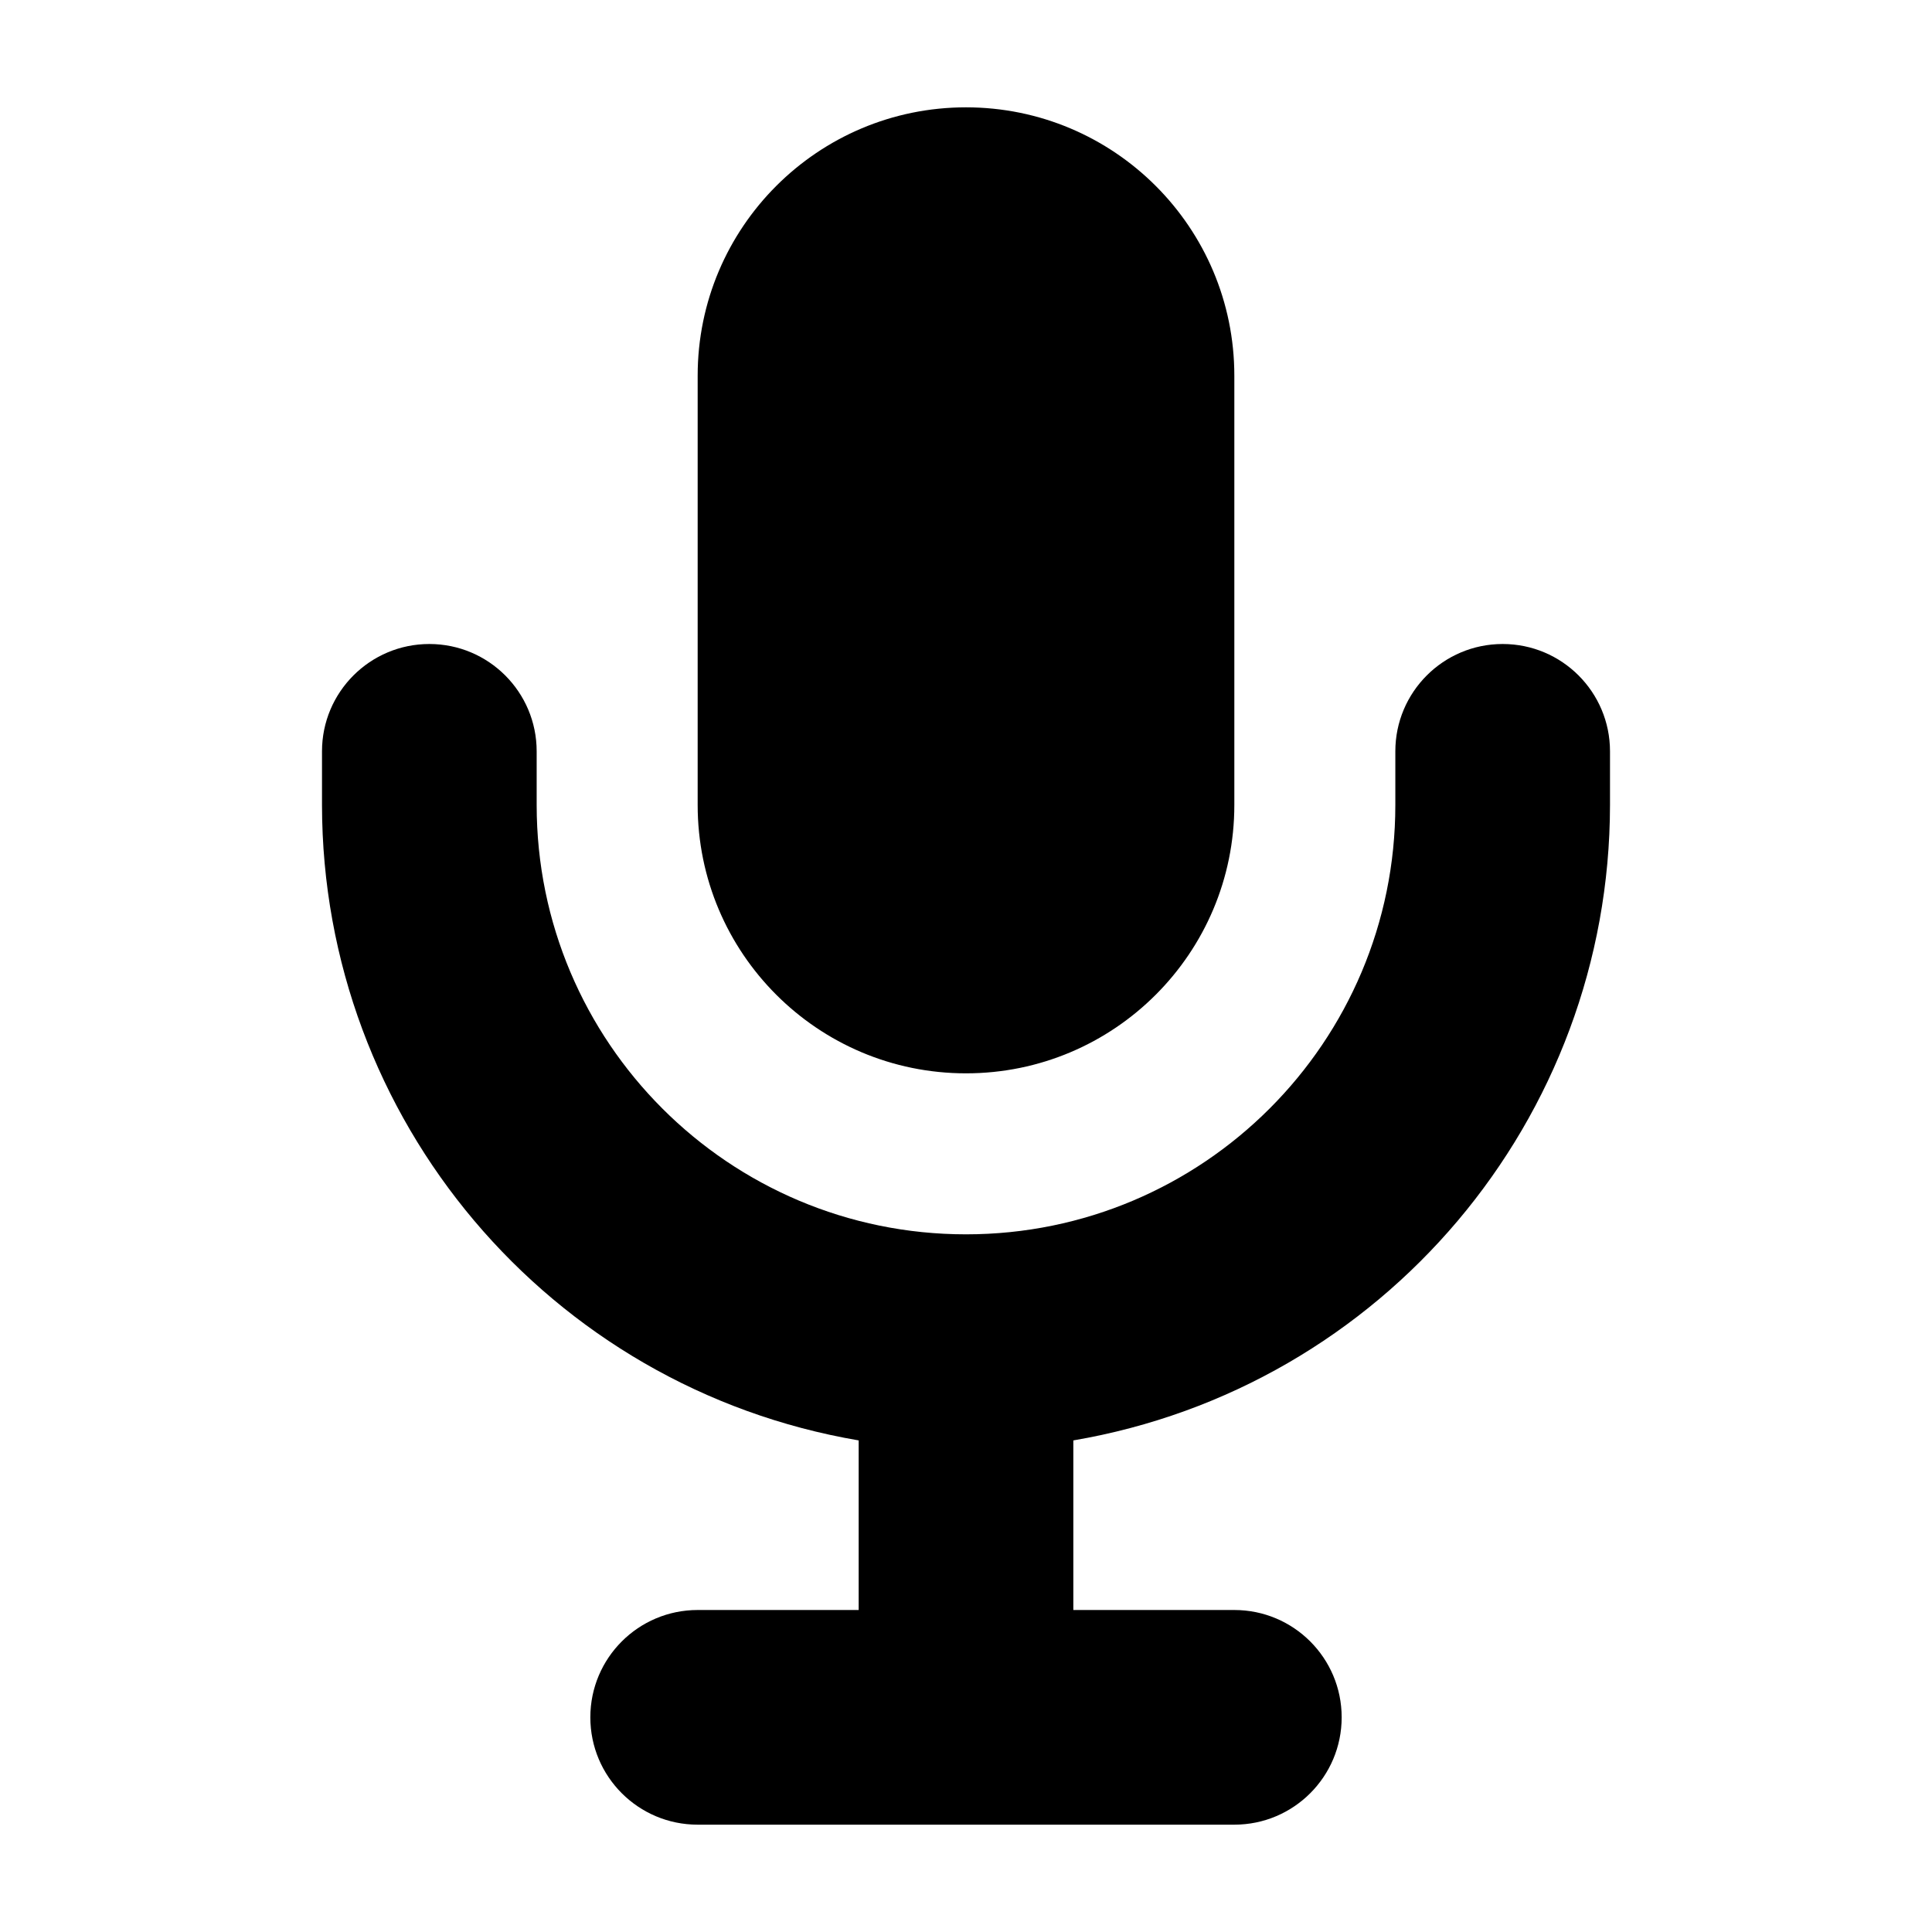
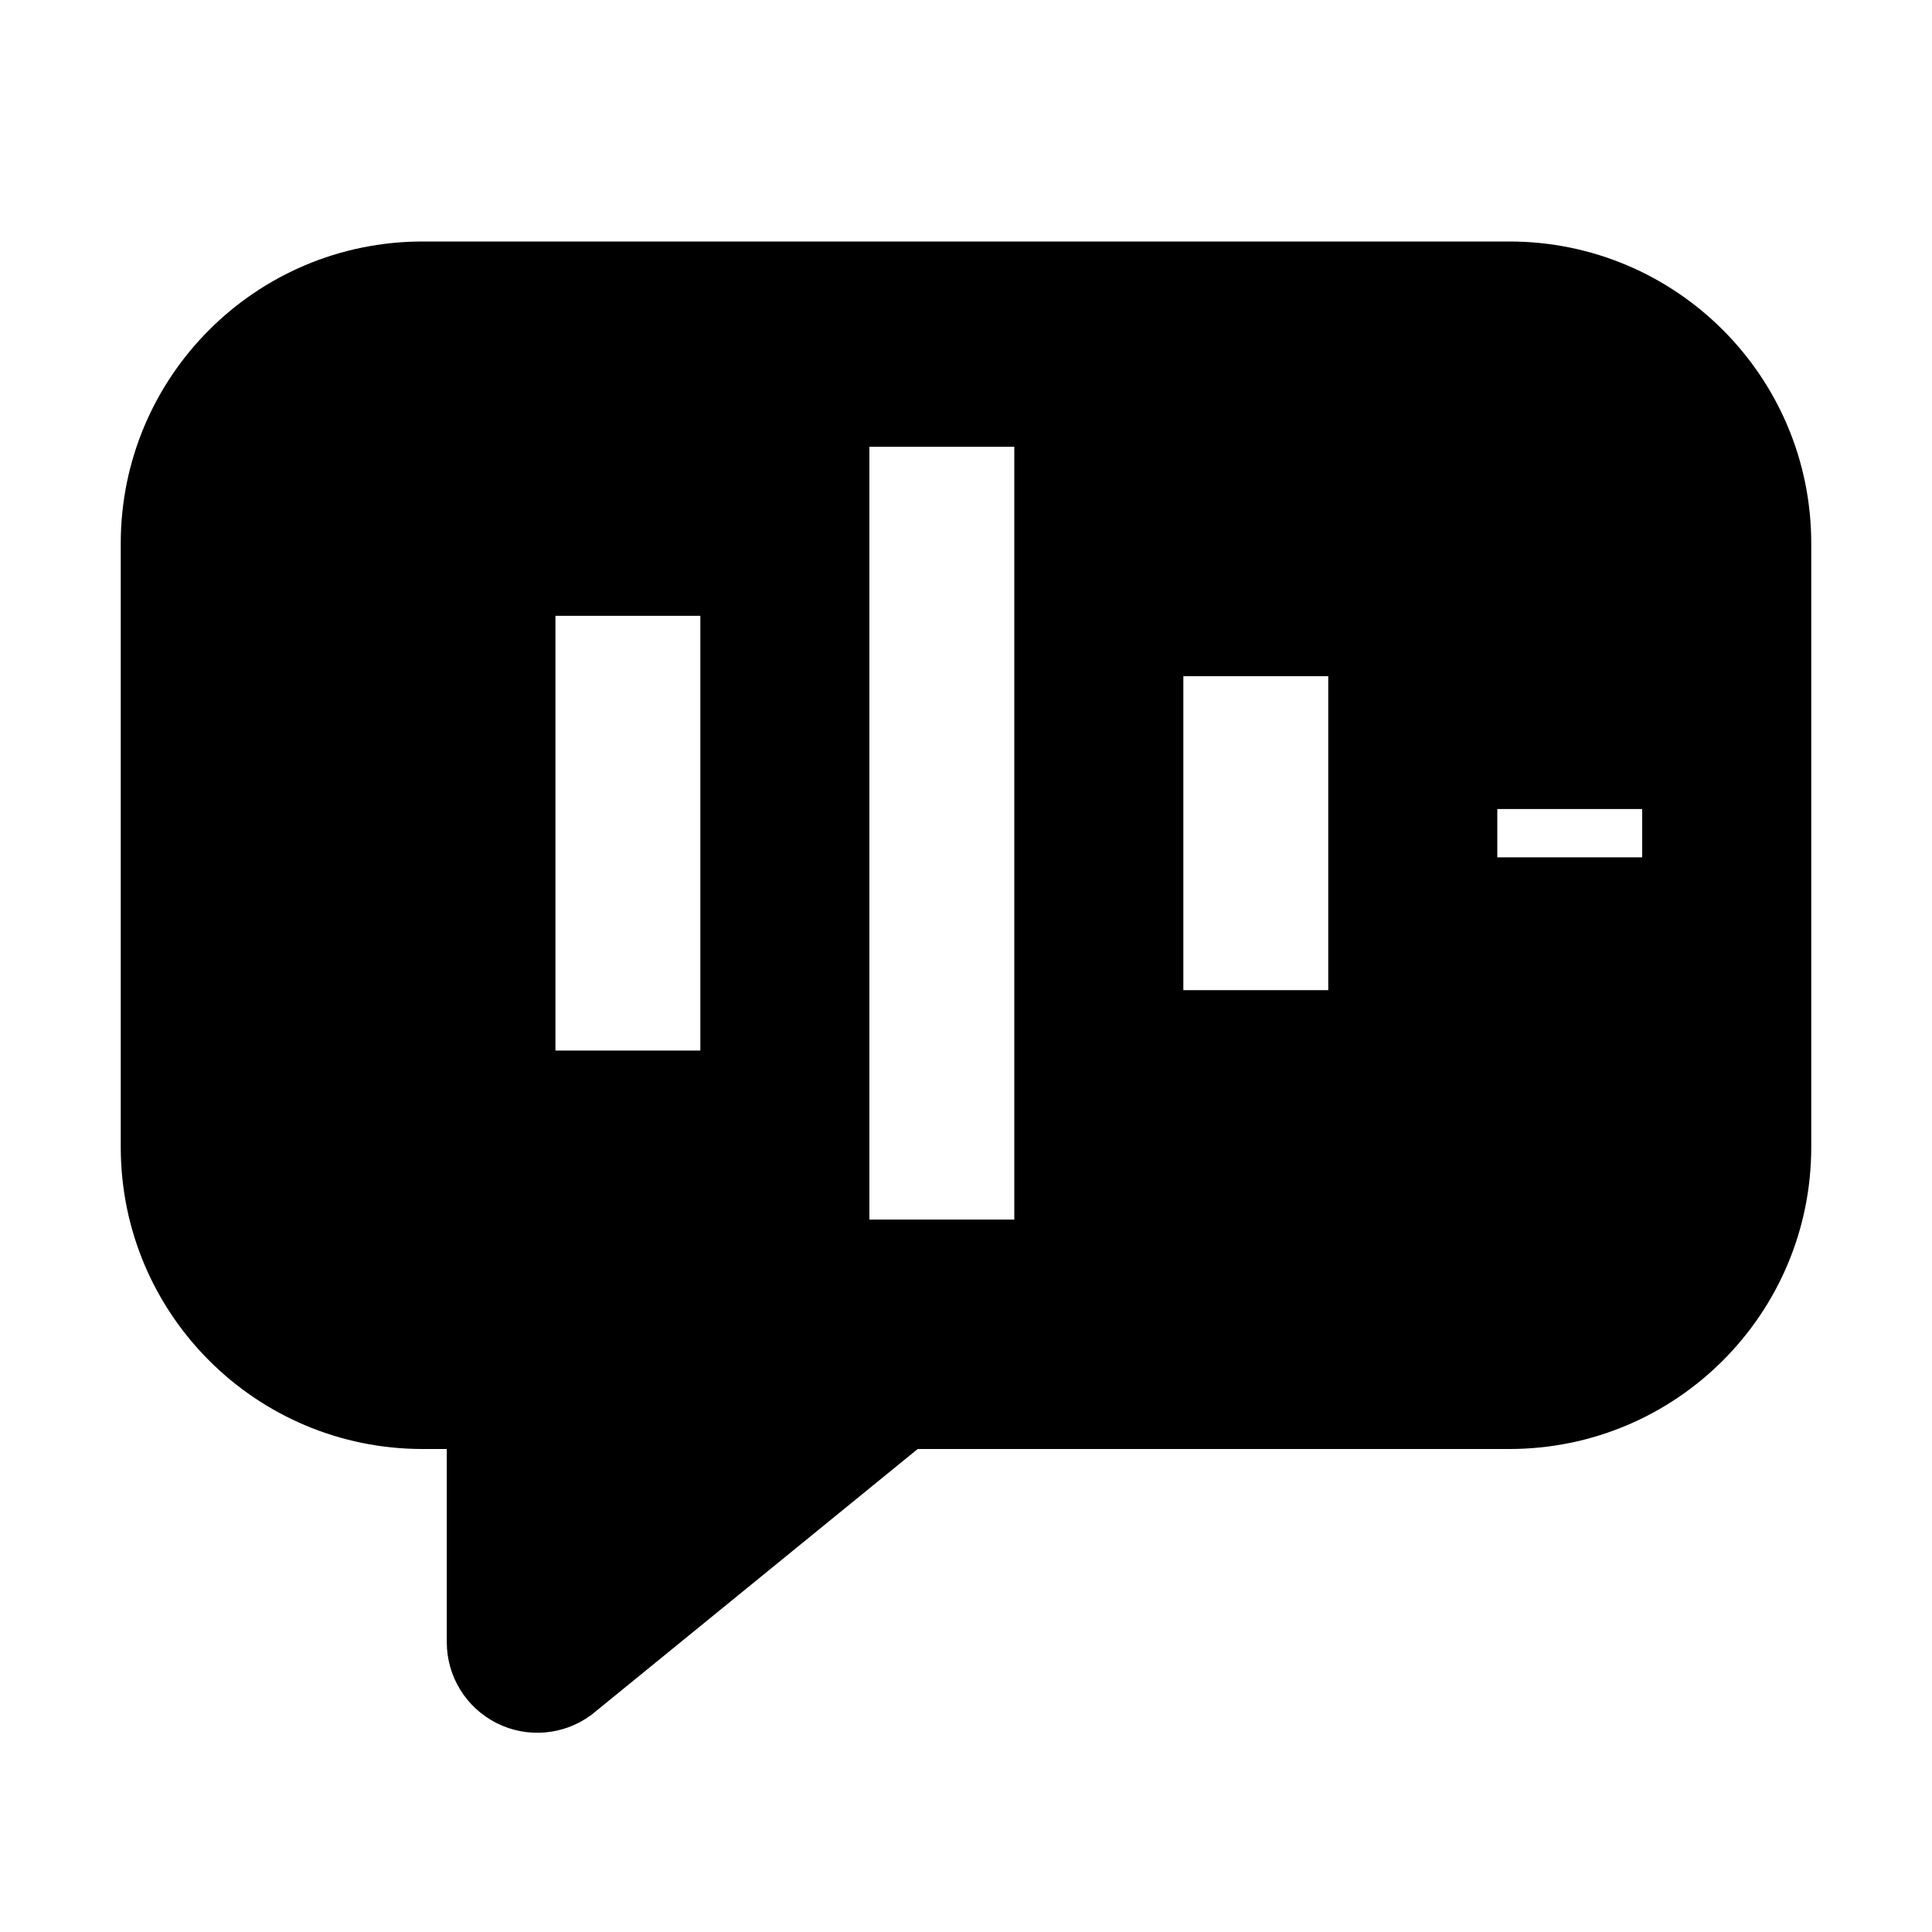
<svg xmlns="http://www.w3.org/2000/svg" width="16" height="16" viewBox="0 0 16 16">
-   <path fill="#000" d="M8 1a2.5 2.5 0 0 0-2.5 2.5v4a2.5 2.5 0 0 0 5 0v-4A2.5 2.5 0 0 0 8 1Zm-4 6a1 1 0 0 0-2 0v.5A6.01 6.01 0 0 0 7 13.42V15H5.5a1 1 0 1 0 0 2h5a1 1 0 1 0 0-2H9v-1.58A6.01 6.01 0 0 0 14 7.5V7a1 1 0 1 0-2 0v.5a4 4 0 0 1-8 0V7Z" transform="scale(.88889) translate(1 0)" />
+   <path fill="#000" fill-rule="evenodd" d="M3.5 2h9A2.5 2.5 0 0 1 15 4.5v5A2.5 2.5 0 0 1 12.5 12H7.6l-2.7 2.2A.75.75 0 0 1 3.7 13.6V12h-.2A2.5 2.5 0 0 1 1 9.5v-5A2.5 2.5 0 0 1 3.5 2Zm1.1 3.1v3.6h1.2V5.1H4.6Zm2.6-1.4v6.4h1.2V3.7H7.2Zm2.6 1.9v2.6h1.2V5.6H9.8Zm2.6 1.1v.4h1.2v-.4h-1.2Z" />
</svg>
